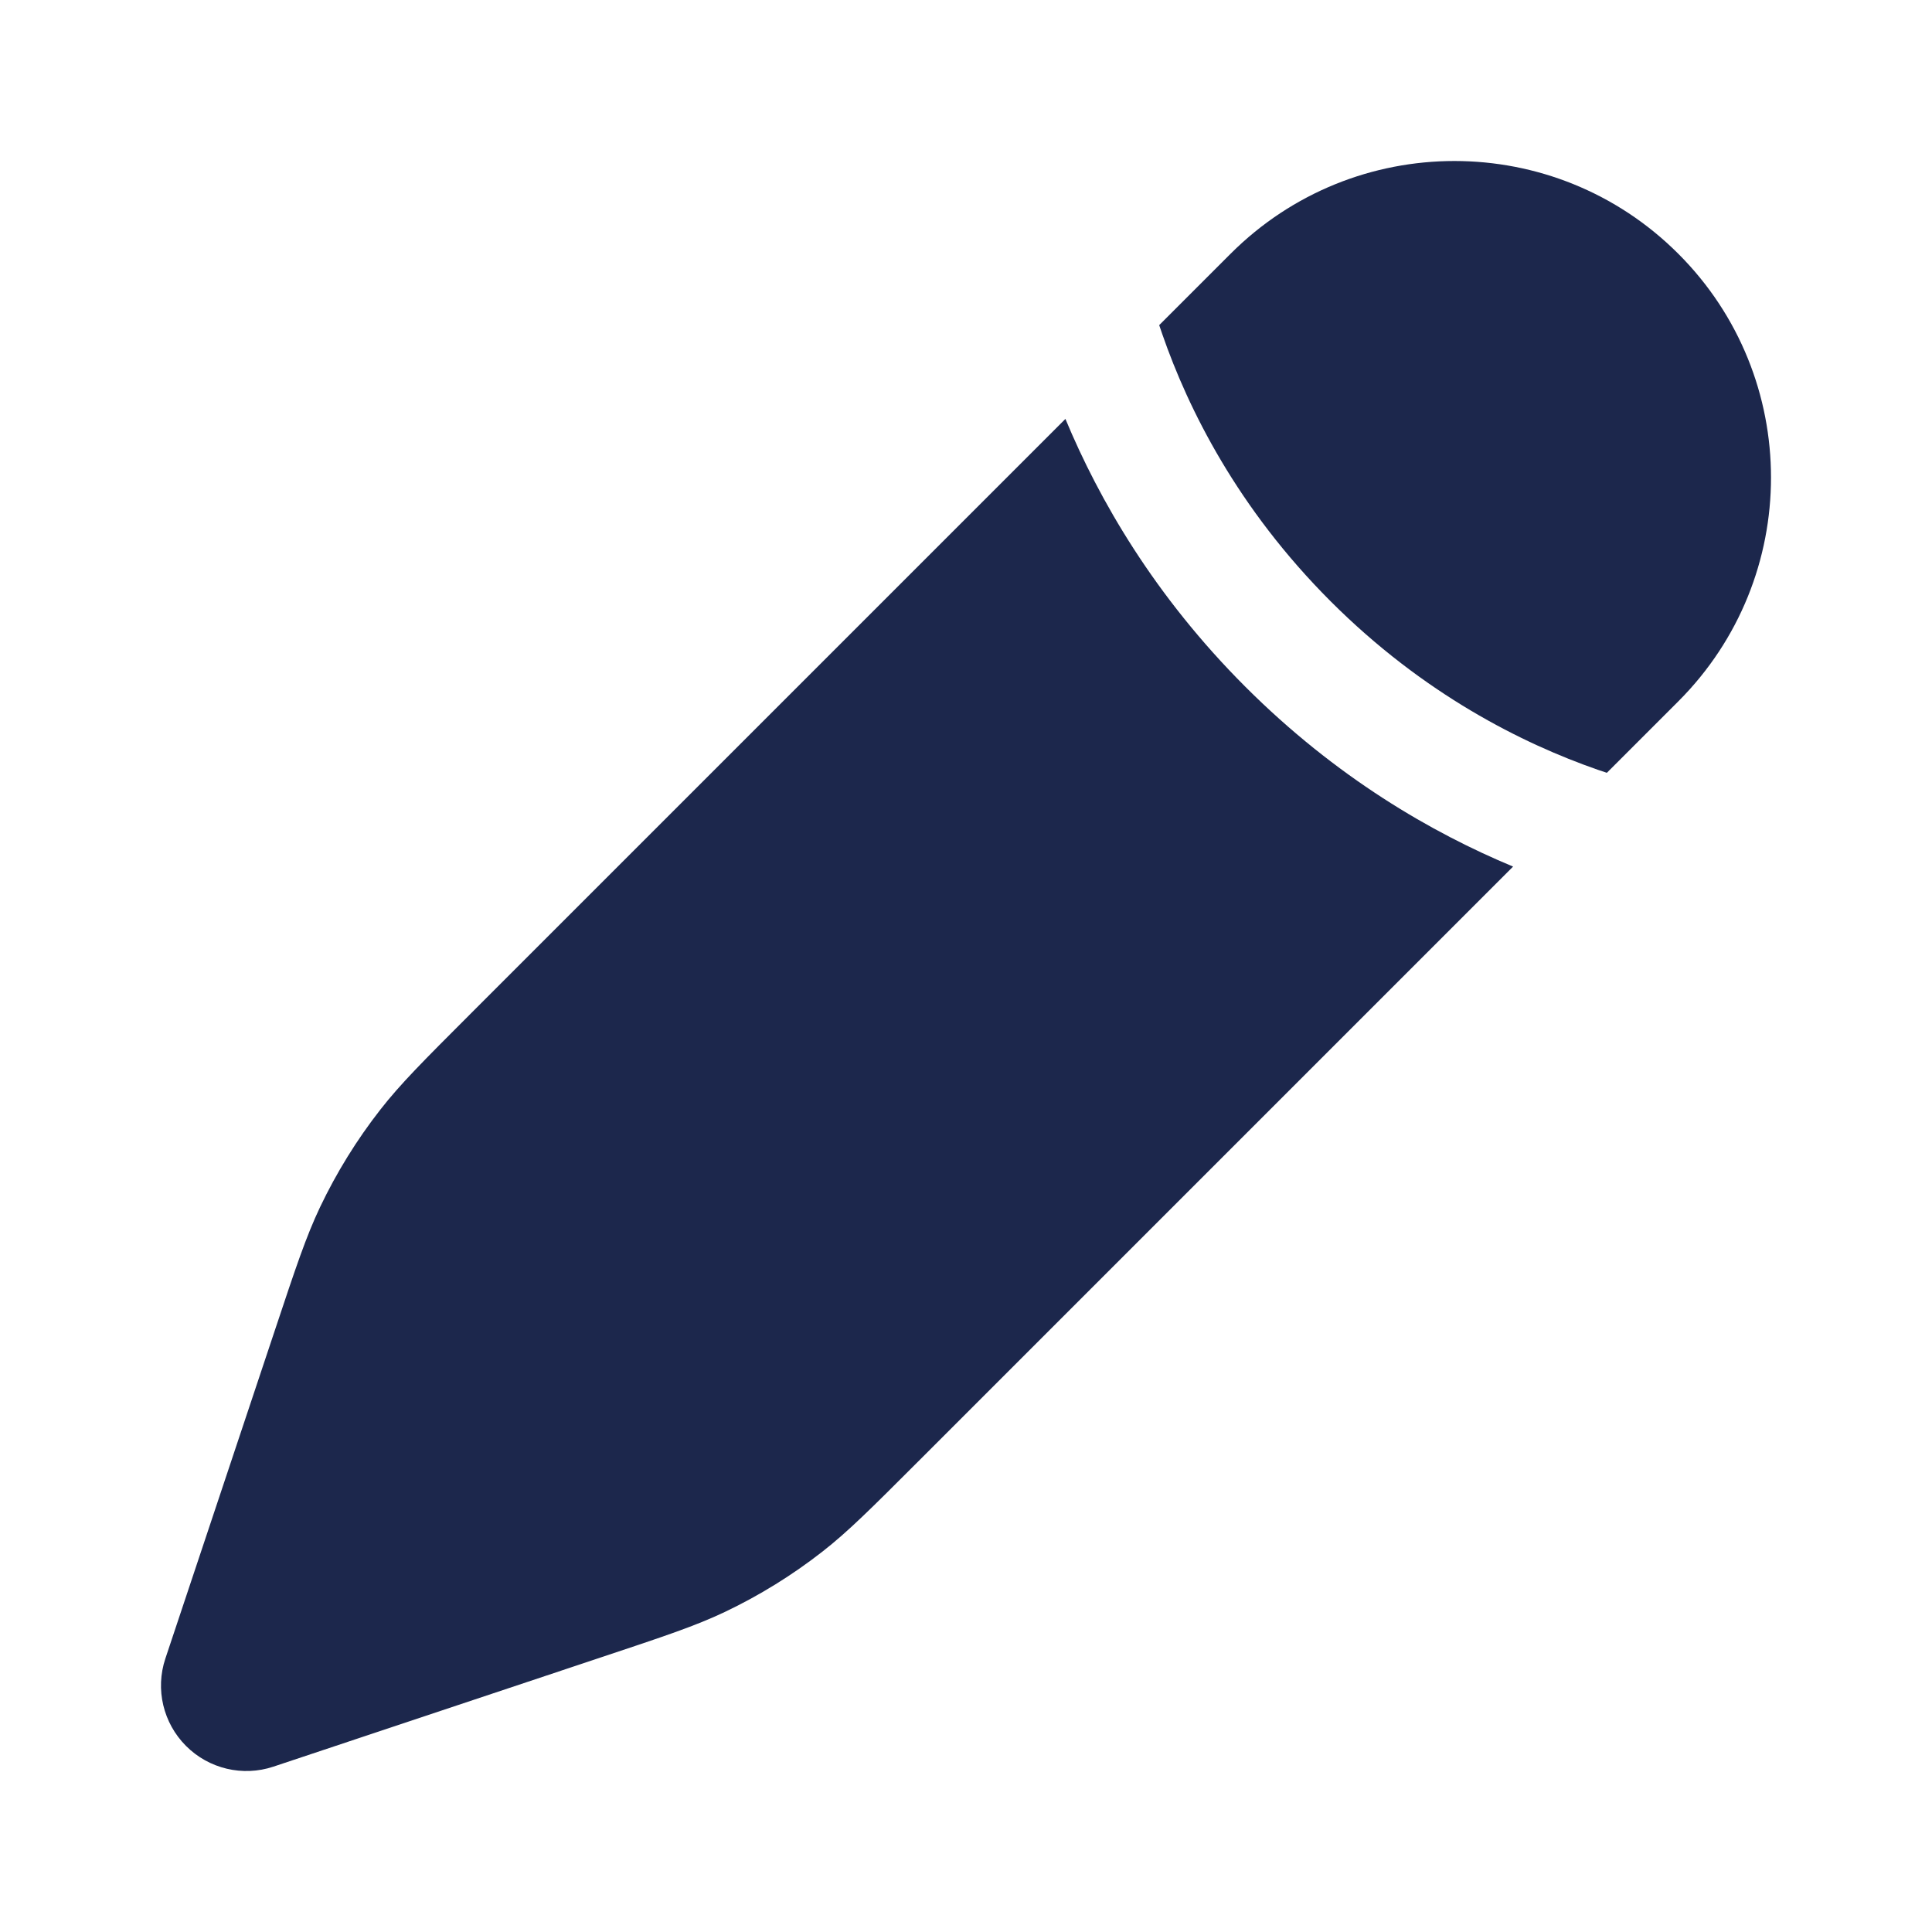
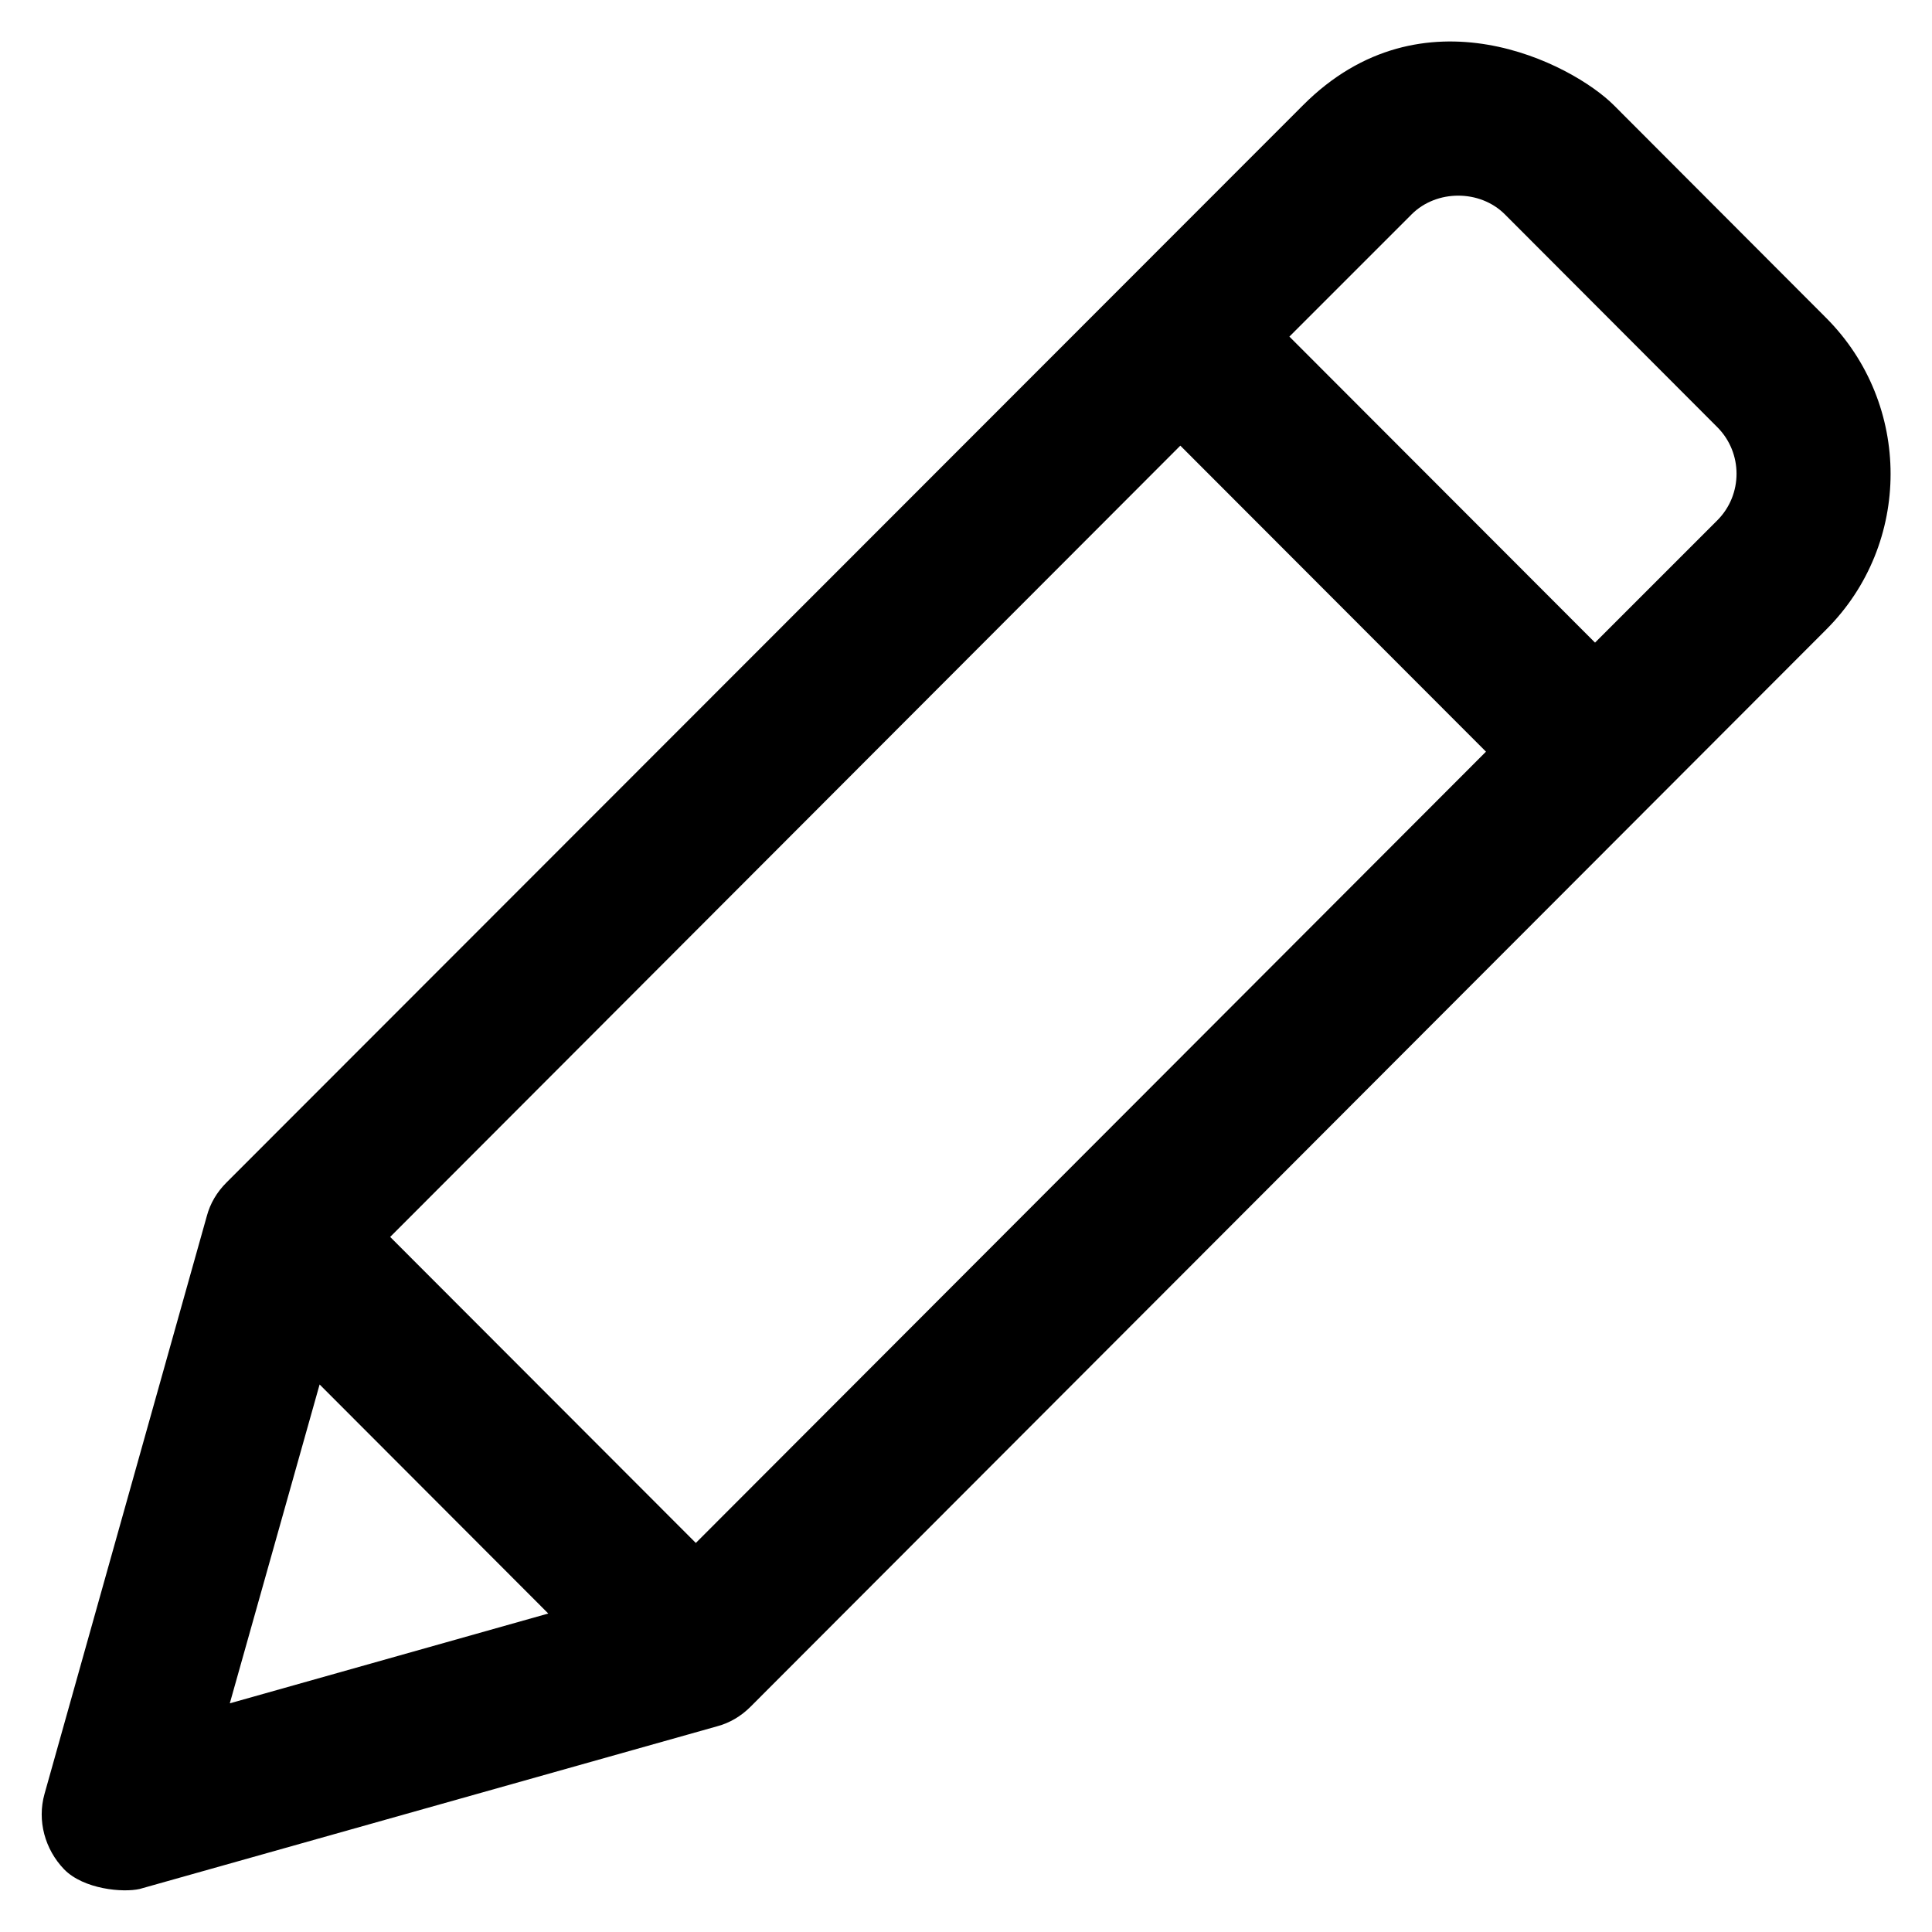
- <svg xmlns="http://www.w3.org/2000/svg" width="800px" height="800px" viewBox="0 0 24 24" fill="none">
-   <path d="M11.4 18.161L11.4 18.161L18.796 10.765C17.789 10.346 16.597 9.658 15.47 8.531C14.342 7.403 13.654 6.211 13.235 5.204L5.839 12.6L5.839 12.6C5.262 13.177 4.973 13.466 4.725 13.784C4.432 14.159 4.181 14.565 3.976 14.995C3.803 15.359 3.674 15.746 3.416 16.521L2.054 20.604C1.927 20.985 2.027 21.405 2.311 21.689C2.595 21.973 3.015 22.073 3.396 21.946L7.479 20.584C8.254 20.326 8.641 20.197 9.005 20.024C9.435 19.819 9.841 19.568 10.216 19.275C10.534 19.027 10.823 18.738 11.4 18.161Z" fill="#1C274C" />
-   <path d="M20.848 8.713C22.384 7.177 22.384 4.687 20.848 3.152C19.312 1.616 16.823 1.616 15.287 3.152L14.4 4.039C14.412 4.075 14.425 4.113 14.438 4.15C14.763 5.088 15.376 6.316 16.53 7.47C17.684 8.624 18.913 9.237 19.85 9.563C19.887 9.576 19.924 9.588 19.961 9.6L20.848 8.713Z" fill="#1C274C" />
+ <svg xmlns="http://www.w3.org/2000/svg" fill="#000000" height="800px" width="800px" version="1.1" viewBox="0 0 512 512" enable-background="new 0 0 512 512">
+   <g>
+     <g>
+       <path d="m455.1,137.9l-32.4,32.4-81-81.1 32.4-32.4c6.6-6.6 18.1-6.6 24.7,0l56.3,56.4c6.8,6.8 6.8,17.9 0,24.7zm-270.7,271l-81-81.1 209.4-209.7 81,81.1-209.4,209.7zm-99.7-42l60.6,60.7-84.4,23.8 23.8-84.5zm399.3-282.6l-56.3-56.4c-11-11-50.7-31.8-82.4,0l-285.3,285.5c-2.5,2.5-4.3,5.5-5.2,8.9l-43,153.1c-2,7.1 0.1,14.7 5.2,20 5.2,5.3 15.6,6.2 20,5.2l153-43.1c3.4-0.9 6.4-2.7 8.9-5.2l285.1-285.5c22.7-22.7 22.7-59.7 0-82.5z" />
+     </g>
+   </g>
</svg>
